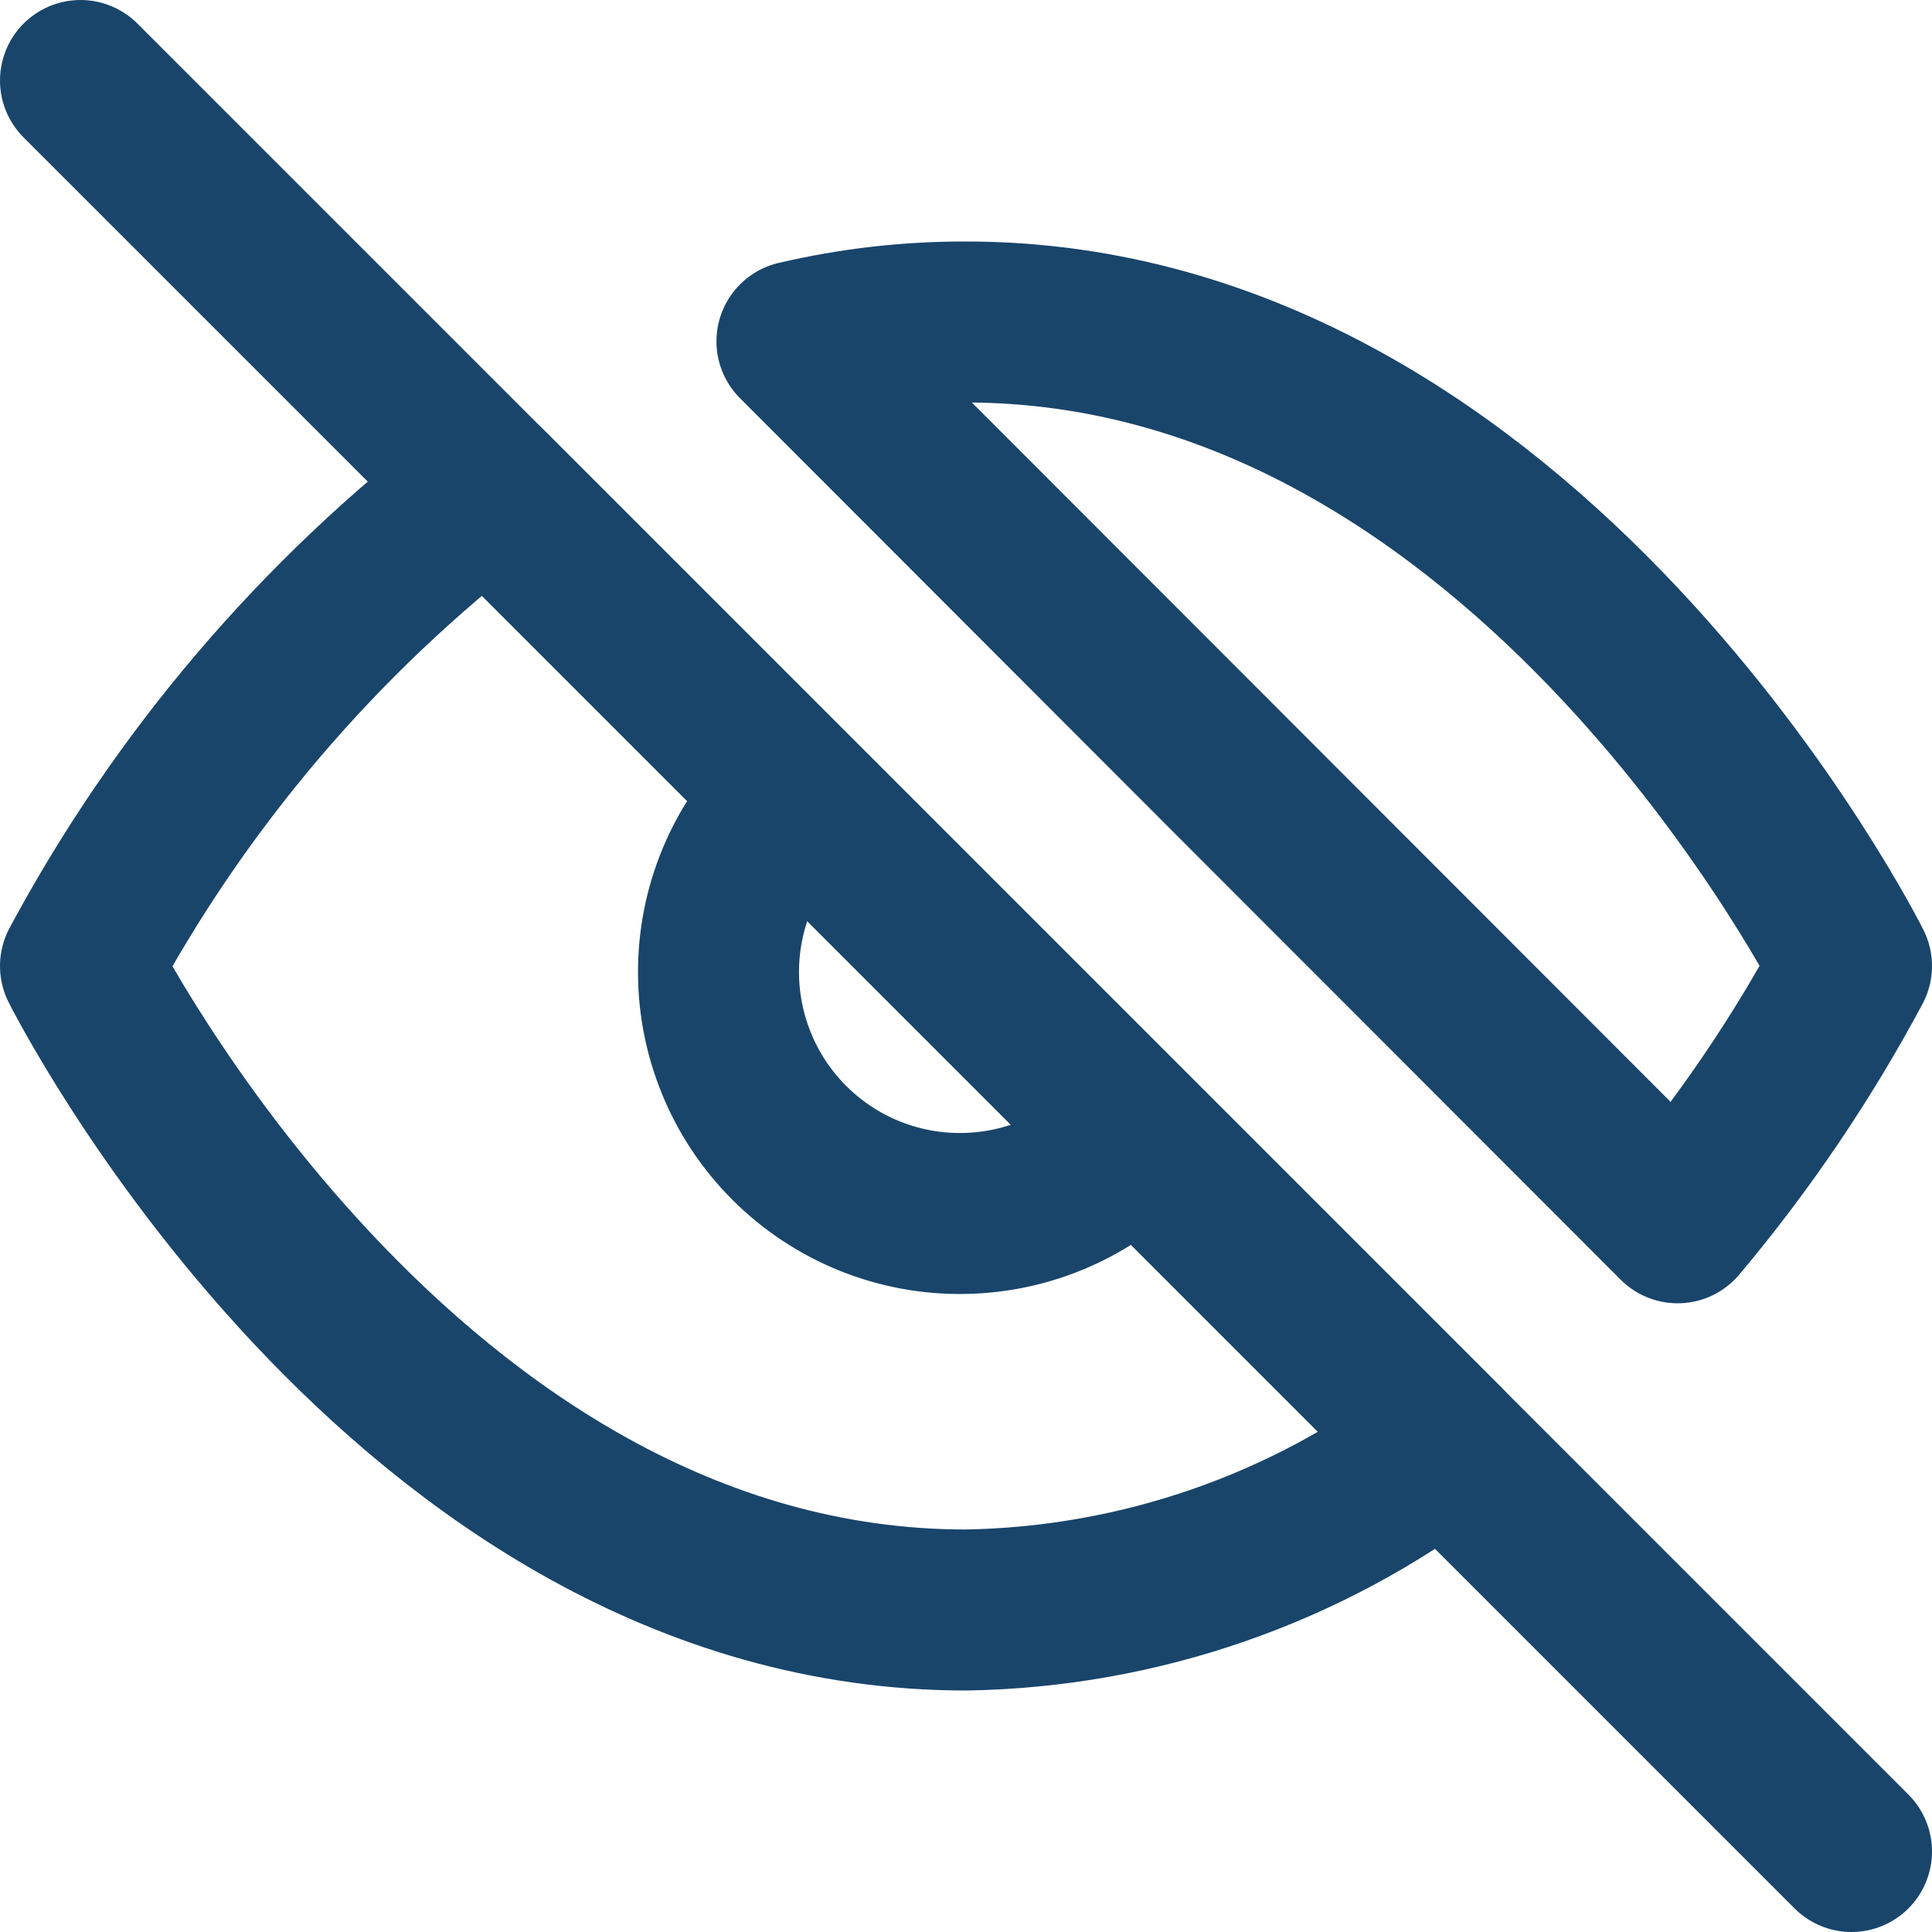
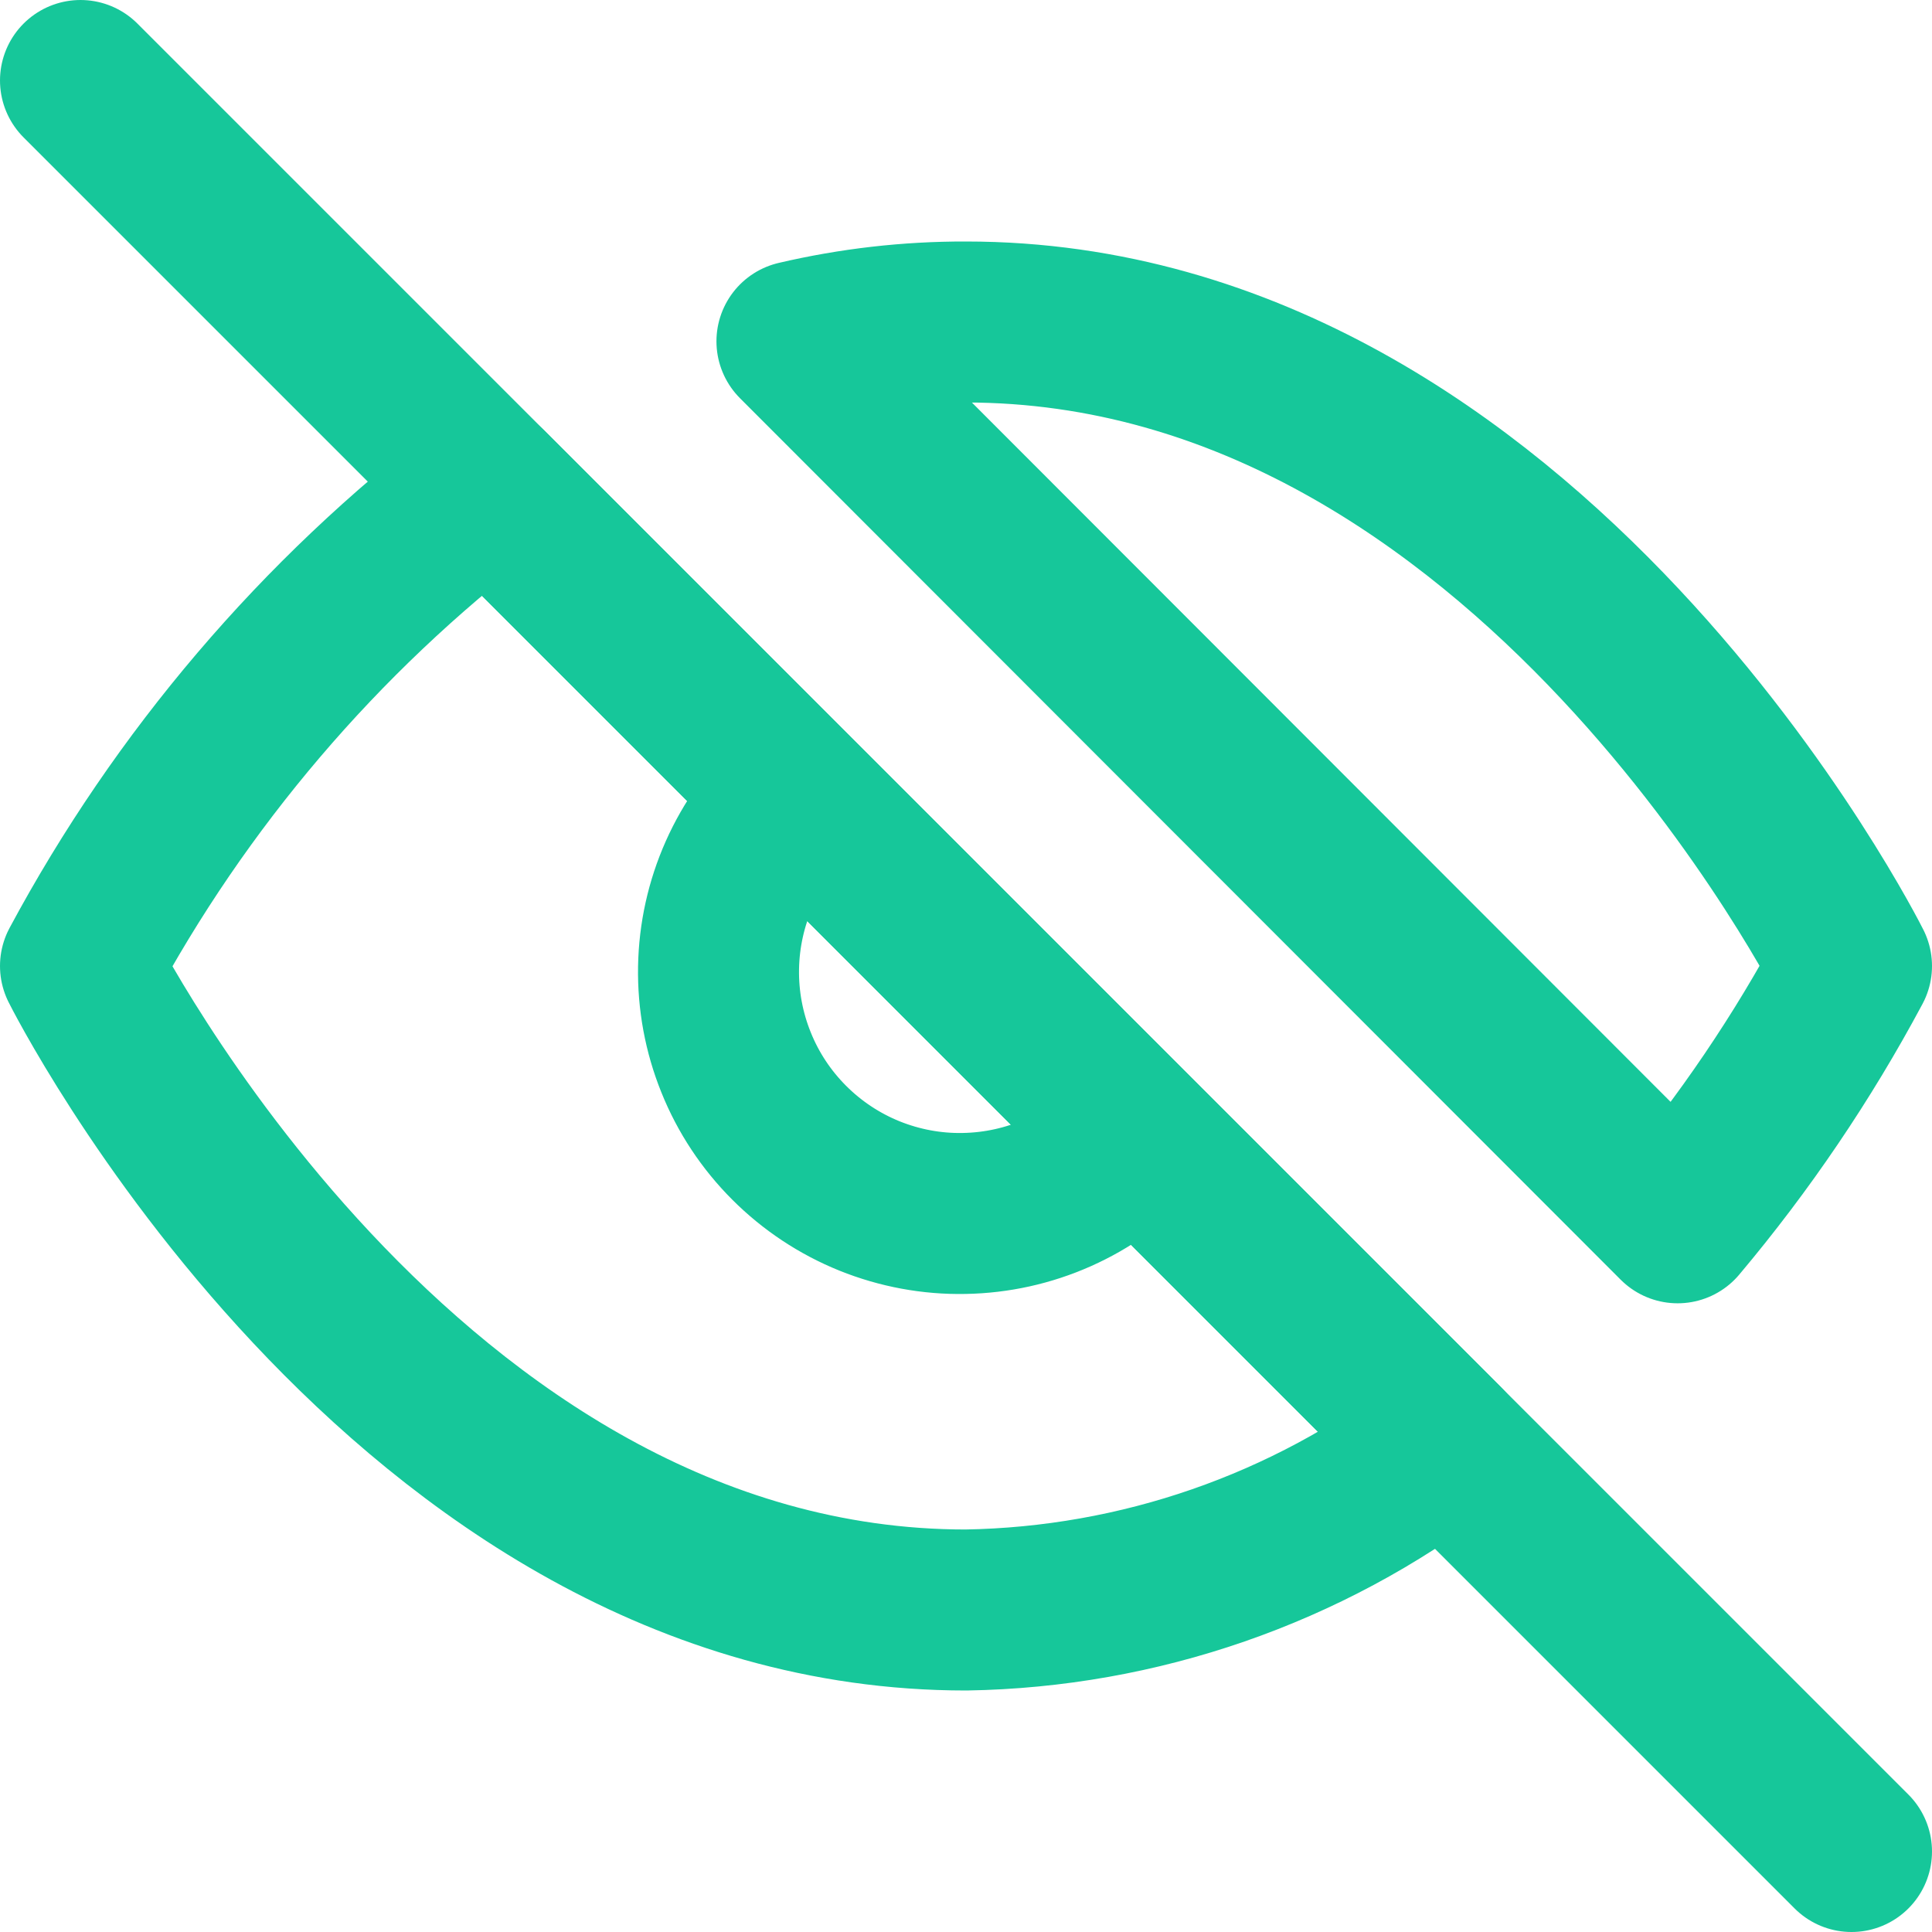
<svg xmlns="http://www.w3.org/2000/svg" width="24" height="24" viewBox="0 0 24 24" fill="none">
-   <path d="M14.12 14.12C13.845 14.415 13.514 14.651 13.146 14.815C12.778 14.979 12.381 15.067 11.978 15.074C11.575 15.082 11.175 15.007 10.802 14.857C10.428 14.706 10.089 14.481 9.804 14.196C9.519 13.911 9.294 13.572 9.144 13.198C8.993 12.825 8.919 12.425 8.926 12.022C8.933 11.619 9.021 11.222 9.185 10.854C9.349 10.486 9.585 10.155 9.88 9.88M17.94 17.94C16.231 19.243 14.149 19.965 12 20C5 20 1 12 1 12C2.244 9.682 3.969 7.657 6.06 6.06L17.94 17.94ZM9.9 4.24C10.588 4.079 11.293 3.998 12 4C19 4 23 12 23 12C22.393 13.136 21.669 14.205 20.84 15.19L9.9 4.24Z" stroke="#19456B" stroke-width="2" stroke-linecap="round" stroke-linejoin="round" />
-   <path d="M1 1L23 23" stroke="#19456B" stroke-width="2" stroke-linecap="round" stroke-linejoin="round" />
+   <path d="M14.12 14.12C13.845 14.415 13.514 14.651 13.146 14.815C12.778 14.979 12.381 15.067 11.978 15.074C11.575 15.082 11.175 15.007 10.802 14.857C10.428 14.706 10.089 14.481 9.804 14.196C9.519 13.911 9.294 13.572 9.144 13.198C8.993 12.825 8.919 12.425 8.926 12.022C8.933 11.619 9.021 11.222 9.185 10.854C9.349 10.486 9.585 10.155 9.88 9.88M17.94 17.94C16.231 19.243 14.149 19.965 12 20C5 20 1 12 1 12C2.244 9.682 3.969 7.657 6.06 6.06L17.94 17.94ZM9.9 4.24C10.588 4.079 11.293 3.998 12 4C19 4 23 12 23 12C22.393 13.136 21.669 14.205 20.84 15.19L9.9 4.24Z" stroke="#16C79A" stroke-width="2" stroke-linecap="round" stroke-linejoin="round" />
+   <path d="M1 1L23 23" stroke="#16C79A" stroke-width="2" stroke-linecap="round" stroke-linejoin="round" />
</svg>
